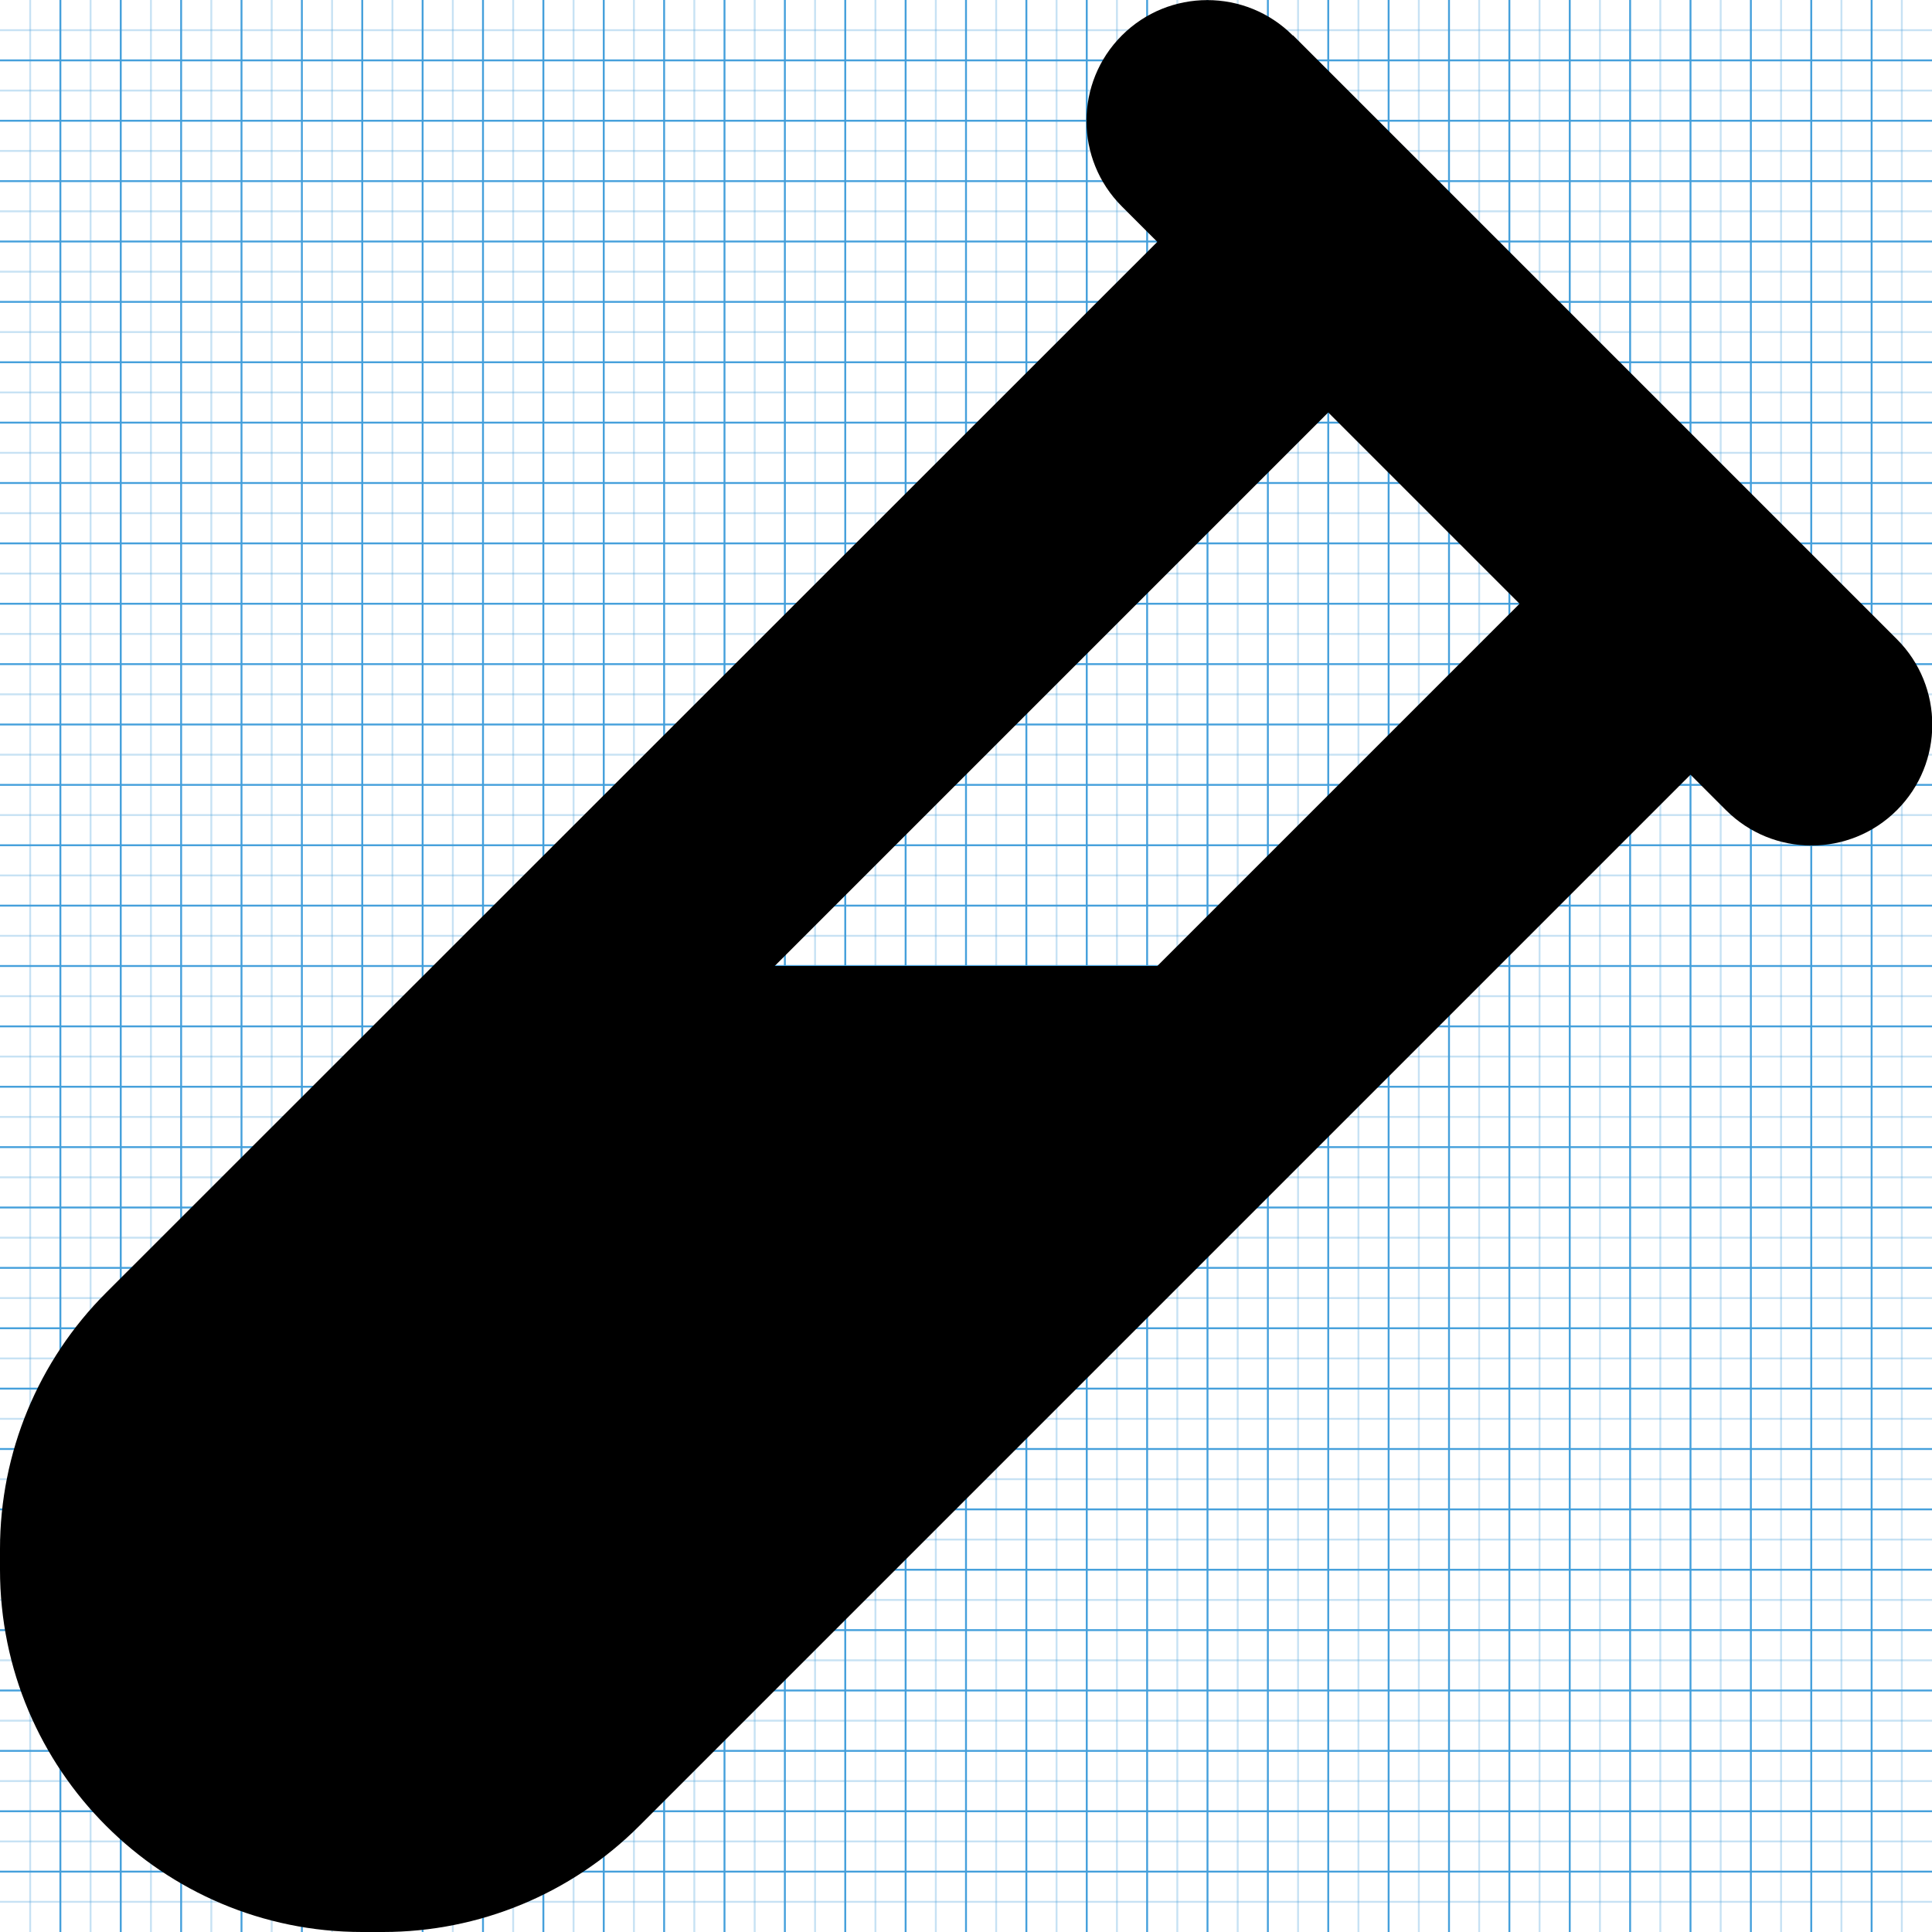
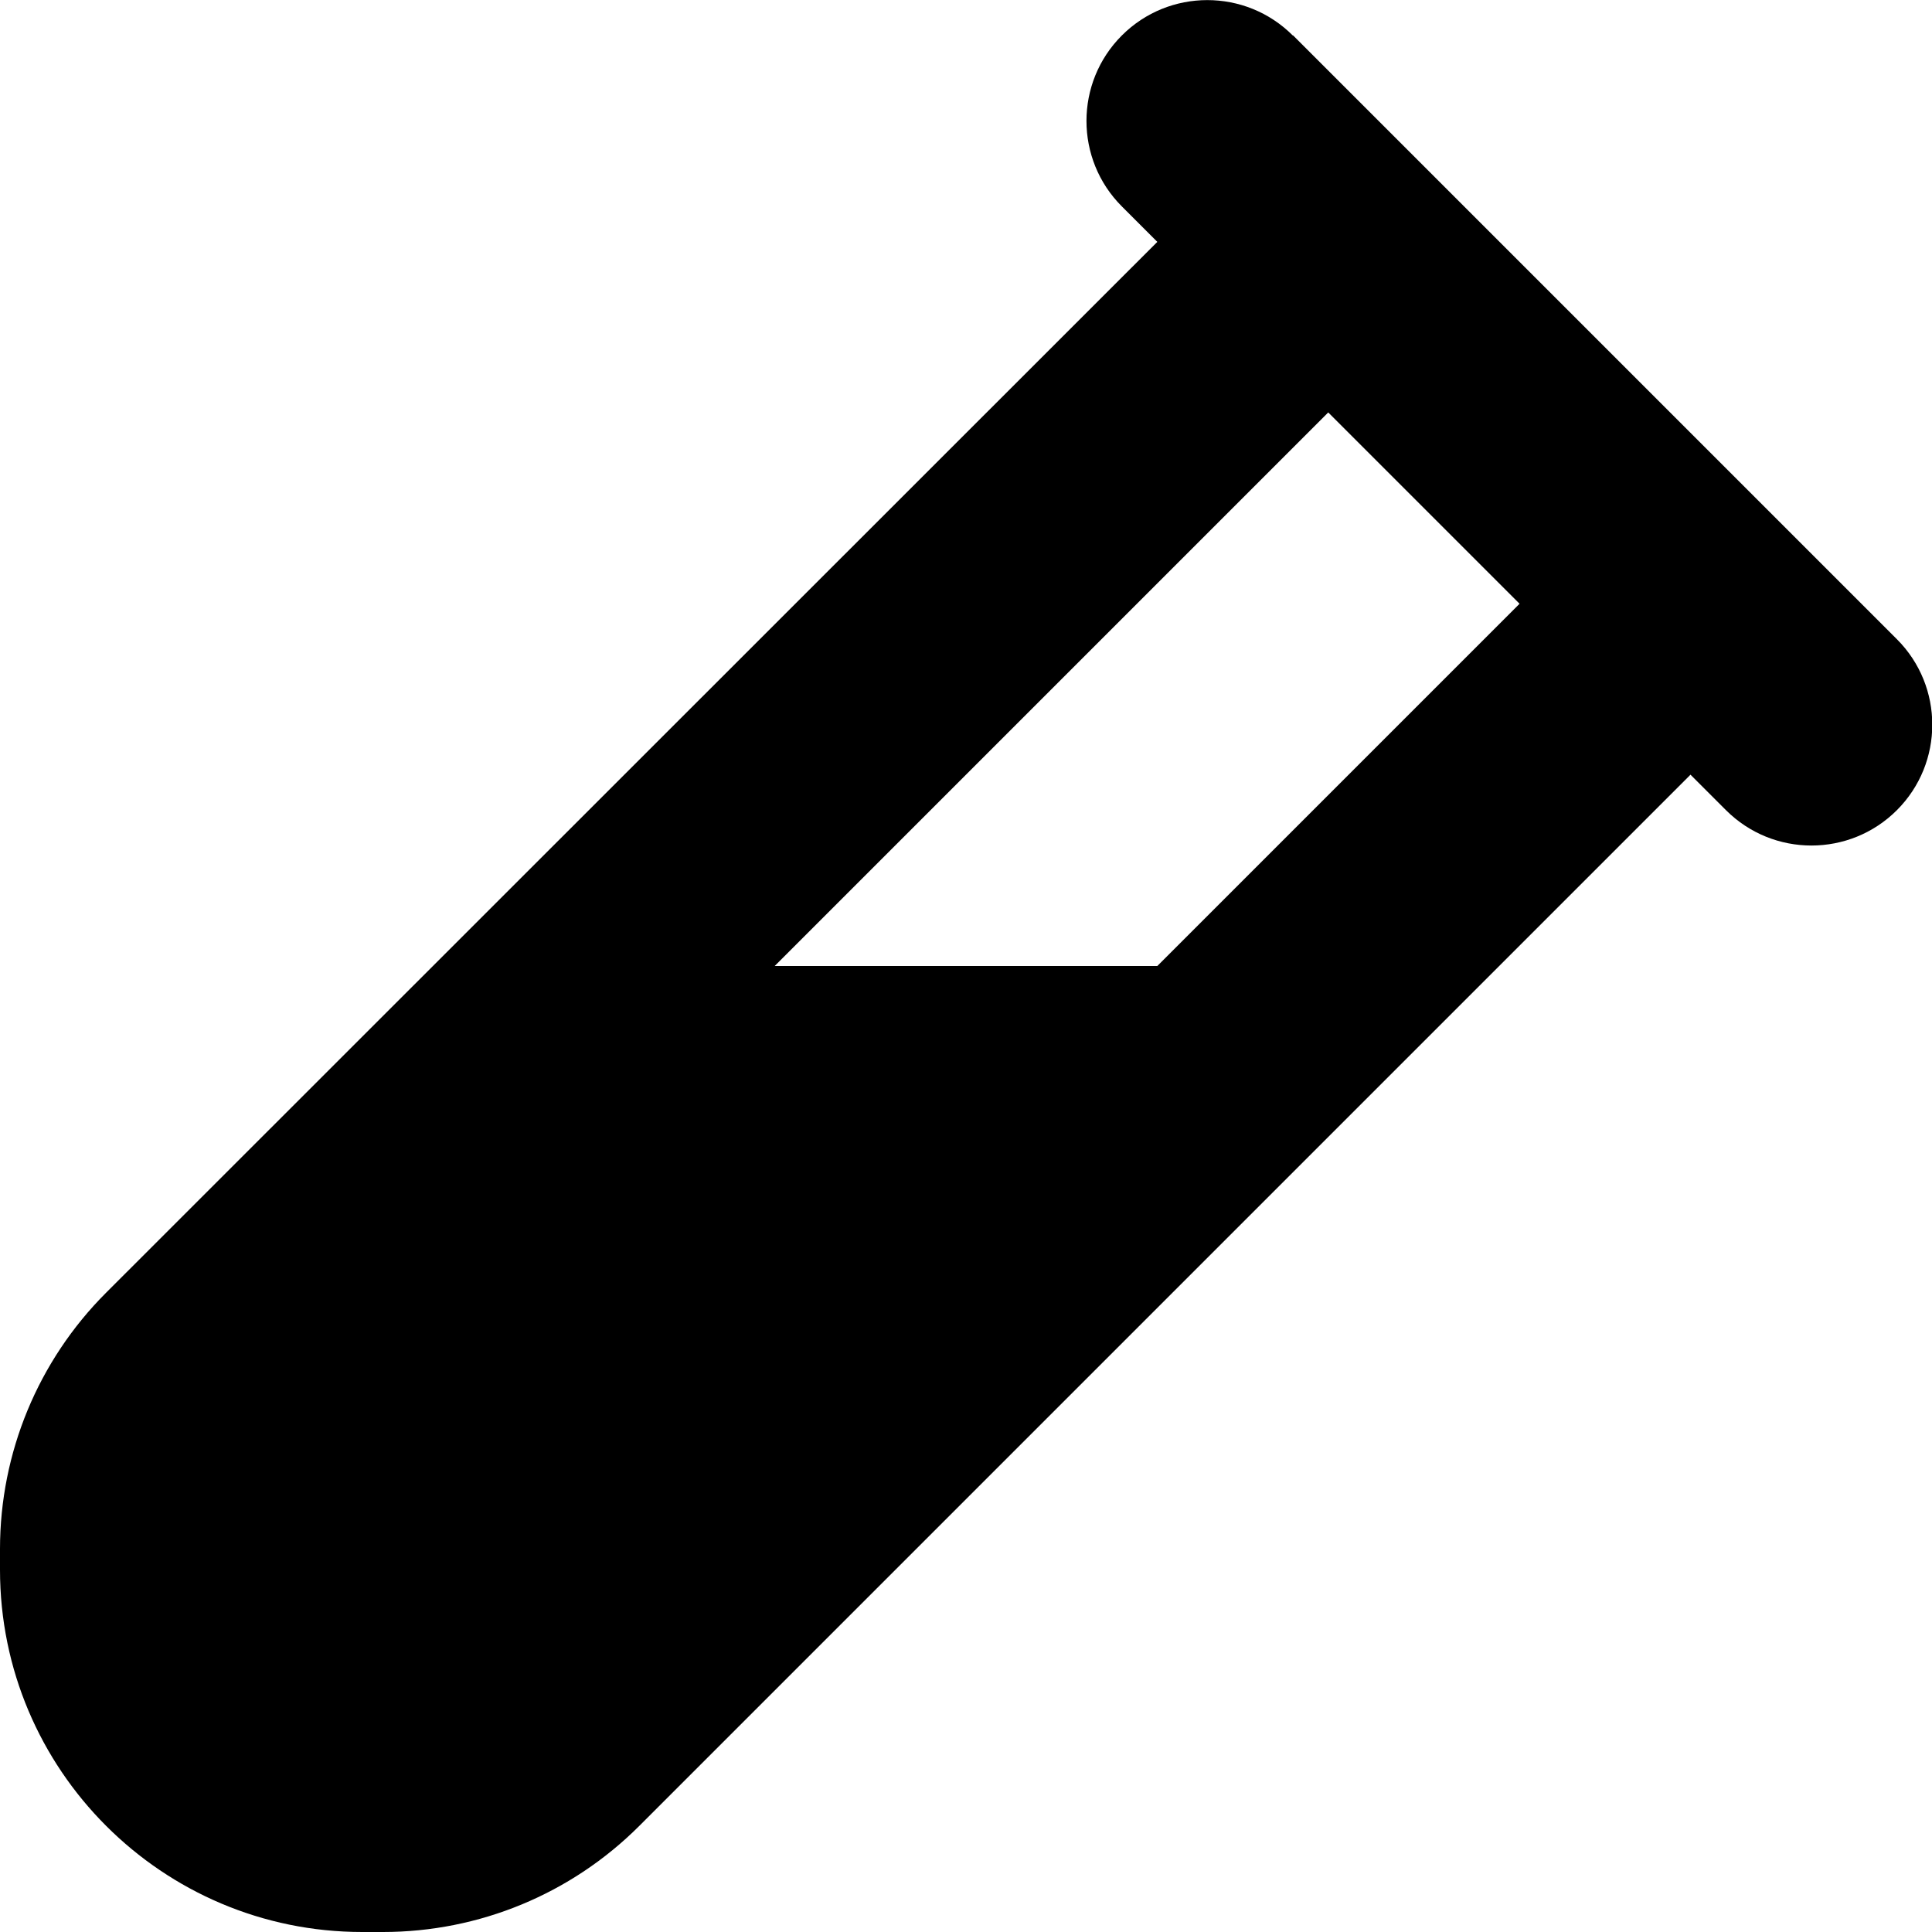
<svg xmlns="http://www.w3.org/2000/svg" version="1.1" width="1024" height="1024" viewBox="0 0 1024 1024">
-   <g id="icomoon-ignore">
-     <line stroke-width="1" x1="16" y1="0" x2="16" y2="1024" stroke="#449FDB" opacity="0.3" />
-     <line stroke-width="1" x1="32" y1="0" x2="32" y2="1024" stroke="#449FDB" opacity="1" />
-     <line stroke-width="1" x1="48" y1="0" x2="48" y2="1024" stroke="#449FDB" opacity="0.3" />
-     <line stroke-width="1" x1="64" y1="0" x2="64" y2="1024" stroke="#449FDB" opacity="1" />
-     <line stroke-width="1" x1="80" y1="0" x2="80" y2="1024" stroke="#449FDB" opacity="0.3" />
-     <line stroke-width="1" x1="96" y1="0" x2="96" y2="1024" stroke="#449FDB" opacity="1" />
-     <line stroke-width="1" x1="112" y1="0" x2="112" y2="1024" stroke="#449FDB" opacity="0.3" />
-     <line stroke-width="1" x1="128" y1="0" x2="128" y2="1024" stroke="#449FDB" opacity="1" />
-     <line stroke-width="1" x1="144" y1="0" x2="144" y2="1024" stroke="#449FDB" opacity="0.3" />
-     <line stroke-width="1" x1="160" y1="0" x2="160" y2="1024" stroke="#449FDB" opacity="1" />
-     <line stroke-width="1" x1="176" y1="0" x2="176" y2="1024" stroke="#449FDB" opacity="0.3" />
-     <line stroke-width="1" x1="192" y1="0" x2="192" y2="1024" stroke="#449FDB" opacity="1" />
-     <line stroke-width="1" x1="208" y1="0" x2="208" y2="1024" stroke="#449FDB" opacity="0.3" />
-     <line stroke-width="1" x1="224" y1="0" x2="224" y2="1024" stroke="#449FDB" opacity="1" />
-     <line stroke-width="1" x1="240" y1="0" x2="240" y2="1024" stroke="#449FDB" opacity="0.3" />
-     <line stroke-width="1" x1="256" y1="0" x2="256" y2="1024" stroke="#449FDB" opacity="1" />
-     <line stroke-width="1" x1="272" y1="0" x2="272" y2="1024" stroke="#449FDB" opacity="0.3" />
-     <line stroke-width="1" x1="288" y1="0" x2="288" y2="1024" stroke="#449FDB" opacity="1" />
-     <line stroke-width="1" x1="304" y1="0" x2="304" y2="1024" stroke="#449FDB" opacity="0.3" />
-     <line stroke-width="1" x1="320" y1="0" x2="320" y2="1024" stroke="#449FDB" opacity="1" />
-     <line stroke-width="1" x1="336" y1="0" x2="336" y2="1024" stroke="#449FDB" opacity="0.3" />
-     <line stroke-width="1" x1="352" y1="0" x2="352" y2="1024" stroke="#449FDB" opacity="1" />
-     <line stroke-width="1" x1="368" y1="0" x2="368" y2="1024" stroke="#449FDB" opacity="0.3" />
-     <line stroke-width="1" x1="384" y1="0" x2="384" y2="1024" stroke="#449FDB" opacity="1" />
-     <line stroke-width="1" x1="400" y1="0" x2="400" y2="1024" stroke="#449FDB" opacity="0.3" />
-     <line stroke-width="1" x1="416" y1="0" x2="416" y2="1024" stroke="#449FDB" opacity="1" />
-     <line stroke-width="1" x1="432" y1="0" x2="432" y2="1024" stroke="#449FDB" opacity="0.3" />
-     <line stroke-width="1" x1="448" y1="0" x2="448" y2="1024" stroke="#449FDB" opacity="1" />
-     <line stroke-width="1" x1="464" y1="0" x2="464" y2="1024" stroke="#449FDB" opacity="0.3" />
-     <line stroke-width="1" x1="480" y1="0" x2="480" y2="1024" stroke="#449FDB" opacity="1" />
-     <line stroke-width="1" x1="496" y1="0" x2="496" y2="1024" stroke="#449FDB" opacity="0.3" />
-     <line stroke-width="1" x1="512" y1="0" x2="512" y2="1024" stroke="#449FDB" opacity="1" />
-     <line stroke-width="1" x1="528" y1="0" x2="528" y2="1024" stroke="#449FDB" opacity="0.3" />
-     <line stroke-width="1" x1="544" y1="0" x2="544" y2="1024" stroke="#449FDB" opacity="1" />
-     <line stroke-width="1" x1="560" y1="0" x2="560" y2="1024" stroke="#449FDB" opacity="0.3" />
-     <line stroke-width="1" x1="576" y1="0" x2="576" y2="1024" stroke="#449FDB" opacity="1" />
-     <line stroke-width="1" x1="592" y1="0" x2="592" y2="1024" stroke="#449FDB" opacity="0.3" />
-     <line stroke-width="1" x1="608" y1="0" x2="608" y2="1024" stroke="#449FDB" opacity="1" />
-     <line stroke-width="1" x1="624" y1="0" x2="624" y2="1024" stroke="#449FDB" opacity="0.3" />
-     <line stroke-width="1" x1="640" y1="0" x2="640" y2="1024" stroke="#449FDB" opacity="1" />
-     <line stroke-width="1" x1="656" y1="0" x2="656" y2="1024" stroke="#449FDB" opacity="0.3" />
-     <line stroke-width="1" x1="672" y1="0" x2="672" y2="1024" stroke="#449FDB" opacity="1" />
-     <line stroke-width="1" x1="688" y1="0" x2="688" y2="1024" stroke="#449FDB" opacity="0.3" />
-     <line stroke-width="1" x1="704" y1="0" x2="704" y2="1024" stroke="#449FDB" opacity="1" />
-     <line stroke-width="1" x1="720" y1="0" x2="720" y2="1024" stroke="#449FDB" opacity="0.3" />
-     <line stroke-width="1" x1="736" y1="0" x2="736" y2="1024" stroke="#449FDB" opacity="1" />
-     <line stroke-width="1" x1="752" y1="0" x2="752" y2="1024" stroke="#449FDB" opacity="0.3" />
-     <line stroke-width="1" x1="768" y1="0" x2="768" y2="1024" stroke="#449FDB" opacity="1" />
-     <line stroke-width="1" x1="784" y1="0" x2="784" y2="1024" stroke="#449FDB" opacity="0.3" />
-     <line stroke-width="1" x1="800" y1="0" x2="800" y2="1024" stroke="#449FDB" opacity="1" />
-     <line stroke-width="1" x1="816" y1="0" x2="816" y2="1024" stroke="#449FDB" opacity="0.3" />
-     <line stroke-width="1" x1="832" y1="0" x2="832" y2="1024" stroke="#449FDB" opacity="1" />
-     <line stroke-width="1" x1="848" y1="0" x2="848" y2="1024" stroke="#449FDB" opacity="0.3" />
-     <line stroke-width="1" x1="864" y1="0" x2="864" y2="1024" stroke="#449FDB" opacity="1" />
-     <line stroke-width="1" x1="880" y1="0" x2="880" y2="1024" stroke="#449FDB" opacity="0.3" />
-     <line stroke-width="1" x1="896" y1="0" x2="896" y2="1024" stroke="#449FDB" opacity="1" />
-     <line stroke-width="1" x1="912" y1="0" x2="912" y2="1024" stroke="#449FDB" opacity="0.3" />
-     <line stroke-width="1" x1="928" y1="0" x2="928" y2="1024" stroke="#449FDB" opacity="1" />
-     <line stroke-width="1" x1="944" y1="0" x2="944" y2="1024" stroke="#449FDB" opacity="0.3" />
-     <line stroke-width="1" x1="960" y1="0" x2="960" y2="1024" stroke="#449FDB" opacity="1" />
-     <line stroke-width="1" x1="976" y1="0" x2="976" y2="1024" stroke="#449FDB" opacity="0.3" />
-     <line stroke-width="1" x1="992" y1="0" x2="992" y2="1024" stroke="#449FDB" opacity="1" />
-     <line stroke-width="1" x1="1008" y1="0" x2="1008" y2="1024" stroke="#449FDB" opacity="0.3" />
-     <line stroke-width="1" x1="0" y1="16" x2="1024" y2="16" stroke="#449FDB" opacity="0.3" />
-     <line stroke-width="1" x1="0" y1="32" x2="1024" y2="32" stroke="#449FDB" opacity="1" />
-     <line stroke-width="1" x1="0" y1="48" x2="1024" y2="48" stroke="#449FDB" opacity="0.3" />
-     <line stroke-width="1" x1="0" y1="64" x2="1024" y2="64" stroke="#449FDB" opacity="1" />
-     <line stroke-width="1" x1="0" y1="80" x2="1024" y2="80" stroke="#449FDB" opacity="0.3" />
-     <line stroke-width="1" x1="0" y1="96" x2="1024" y2="96" stroke="#449FDB" opacity="1" />
-     <line stroke-width="1" x1="0" y1="112" x2="1024" y2="112" stroke="#449FDB" opacity="0.3" />
-     <line stroke-width="1" x1="0" y1="128" x2="1024" y2="128" stroke="#449FDB" opacity="1" />
-     <line stroke-width="1" x1="0" y1="144" x2="1024" y2="144" stroke="#449FDB" opacity="0.3" />
-     <line stroke-width="1" x1="0" y1="160" x2="1024" y2="160" stroke="#449FDB" opacity="1" />
-     <line stroke-width="1" x1="0" y1="176" x2="1024" y2="176" stroke="#449FDB" opacity="0.3" />
-     <line stroke-width="1" x1="0" y1="192" x2="1024" y2="192" stroke="#449FDB" opacity="1" />
-     <line stroke-width="1" x1="0" y1="208" x2="1024" y2="208" stroke="#449FDB" opacity="0.3" />
-     <line stroke-width="1" x1="0" y1="224" x2="1024" y2="224" stroke="#449FDB" opacity="1" />
-     <line stroke-width="1" x1="0" y1="240" x2="1024" y2="240" stroke="#449FDB" opacity="0.3" />
-     <line stroke-width="1" x1="0" y1="256" x2="1024" y2="256" stroke="#449FDB" opacity="1" />
-     <line stroke-width="1" x1="0" y1="272" x2="1024" y2="272" stroke="#449FDB" opacity="0.3" />
-     <line stroke-width="1" x1="0" y1="288" x2="1024" y2="288" stroke="#449FDB" opacity="1" />
-     <line stroke-width="1" x1="0" y1="304" x2="1024" y2="304" stroke="#449FDB" opacity="0.3" />
-     <line stroke-width="1" x1="0" y1="320" x2="1024" y2="320" stroke="#449FDB" opacity="1" />
-     <line stroke-width="1" x1="0" y1="336" x2="1024" y2="336" stroke="#449FDB" opacity="0.3" />
-     <line stroke-width="1" x1="0" y1="352" x2="1024" y2="352" stroke="#449FDB" opacity="1" />
-     <line stroke-width="1" x1="0" y1="368" x2="1024" y2="368" stroke="#449FDB" opacity="0.3" />
-     <line stroke-width="1" x1="0" y1="384" x2="1024" y2="384" stroke="#449FDB" opacity="1" />
-     <line stroke-width="1" x1="0" y1="400" x2="1024" y2="400" stroke="#449FDB" opacity="0.3" />
-     <line stroke-width="1" x1="0" y1="416" x2="1024" y2="416" stroke="#449FDB" opacity="1" />
-     <line stroke-width="1" x1="0" y1="432" x2="1024" y2="432" stroke="#449FDB" opacity="0.3" />
-     <line stroke-width="1" x1="0" y1="448" x2="1024" y2="448" stroke="#449FDB" opacity="1" />
-     <line stroke-width="1" x1="0" y1="464" x2="1024" y2="464" stroke="#449FDB" opacity="0.3" />
-     <line stroke-width="1" x1="0" y1="480" x2="1024" y2="480" stroke="#449FDB" opacity="1" />
-     <line stroke-width="1" x1="0" y1="496" x2="1024" y2="496" stroke="#449FDB" opacity="0.3" />
-     <line stroke-width="1" x1="0" y1="512" x2="1024" y2="512" stroke="#449FDB" opacity="1" />
-     <line stroke-width="1" x1="0" y1="528" x2="1024" y2="528" stroke="#449FDB" opacity="0.3" />
-     <line stroke-width="1" x1="0" y1="544" x2="1024" y2="544" stroke="#449FDB" opacity="1" />
-     <line stroke-width="1" x1="0" y1="560" x2="1024" y2="560" stroke="#449FDB" opacity="0.3" />
-     <line stroke-width="1" x1="0" y1="576" x2="1024" y2="576" stroke="#449FDB" opacity="1" />
-     <line stroke-width="1" x1="0" y1="592" x2="1024" y2="592" stroke="#449FDB" opacity="0.3" />
-     <line stroke-width="1" x1="0" y1="608" x2="1024" y2="608" stroke="#449FDB" opacity="1" />
-     <line stroke-width="1" x1="0" y1="624" x2="1024" y2="624" stroke="#449FDB" opacity="0.3" />
-     <line stroke-width="1" x1="0" y1="640" x2="1024" y2="640" stroke="#449FDB" opacity="1" />
-     <line stroke-width="1" x1="0" y1="656" x2="1024" y2="656" stroke="#449FDB" opacity="0.3" />
-     <line stroke-width="1" x1="0" y1="672" x2="1024" y2="672" stroke="#449FDB" opacity="1" />
-     <line stroke-width="1" x1="0" y1="688" x2="1024" y2="688" stroke="#449FDB" opacity="0.3" />
-     <line stroke-width="1" x1="0" y1="704" x2="1024" y2="704" stroke="#449FDB" opacity="1" />
-     <line stroke-width="1" x1="0" y1="720" x2="1024" y2="720" stroke="#449FDB" opacity="0.3" />
-     <line stroke-width="1" x1="0" y1="736" x2="1024" y2="736" stroke="#449FDB" opacity="1" />
-     <line stroke-width="1" x1="0" y1="752" x2="1024" y2="752" stroke="#449FDB" opacity="0.3" />
-     <line stroke-width="1" x1="0" y1="768" x2="1024" y2="768" stroke="#449FDB" opacity="1" />
-     <line stroke-width="1" x1="0" y1="784" x2="1024" y2="784" stroke="#449FDB" opacity="0.3" />
-     <line stroke-width="1" x1="0" y1="800" x2="1024" y2="800" stroke="#449FDB" opacity="1" />
-     <line stroke-width="1" x1="0" y1="816" x2="1024" y2="816" stroke="#449FDB" opacity="0.3" />
-     <line stroke-width="1" x1="0" y1="832" x2="1024" y2="832" stroke="#449FDB" opacity="1" />
-     <line stroke-width="1" x1="0" y1="848" x2="1024" y2="848" stroke="#449FDB" opacity="0.3" />
-     <line stroke-width="1" x1="0" y1="864" x2="1024" y2="864" stroke="#449FDB" opacity="1" />
-     <line stroke-width="1" x1="0" y1="880" x2="1024" y2="880" stroke="#449FDB" opacity="0.3" />
-     <line stroke-width="1" x1="0" y1="896" x2="1024" y2="896" stroke="#449FDB" opacity="1" />
-     <line stroke-width="1" x1="0" y1="912" x2="1024" y2="912" stroke="#449FDB" opacity="0.3" />
-     <line stroke-width="1" x1="0" y1="928" x2="1024" y2="928" stroke="#449FDB" opacity="1" />
-     <line stroke-width="1" x1="0" y1="944" x2="1024" y2="944" stroke="#449FDB" opacity="0.3" />
-     <line stroke-width="1" x1="0" y1="960" x2="1024" y2="960" stroke="#449FDB" opacity="1" />
-     <line stroke-width="1" x1="0" y1="976" x2="1024" y2="976" stroke="#449FDB" opacity="0.3" />
-     <line stroke-width="1" x1="0" y1="992" x2="1024" y2="992" stroke="#449FDB" opacity="1" />
-     <line stroke-width="1" x1="0" y1="1008" x2="1024" y2="1008" stroke="#449FDB" opacity="0.3" />
-   </g>
  <path fill="#000" d="M685.2 18.8c-25-25-65.6-25-90.6 0s-25 65.6 0 90.6l18.8 18.8-557.2 557c-36 36-56.2 84.8-56.2 135.8v11c0 106 86 192 192 192h11c51 0 99.8-20.2 135.8-56.2l557.2-557.2 18.8 18.8c25 25 65.6 25 90.6 0s25-65.6 0-90.6l-320-320zM410.6 512l293.4-293.4 101.4 101.4-192 192h-202.8z" />
</svg>
